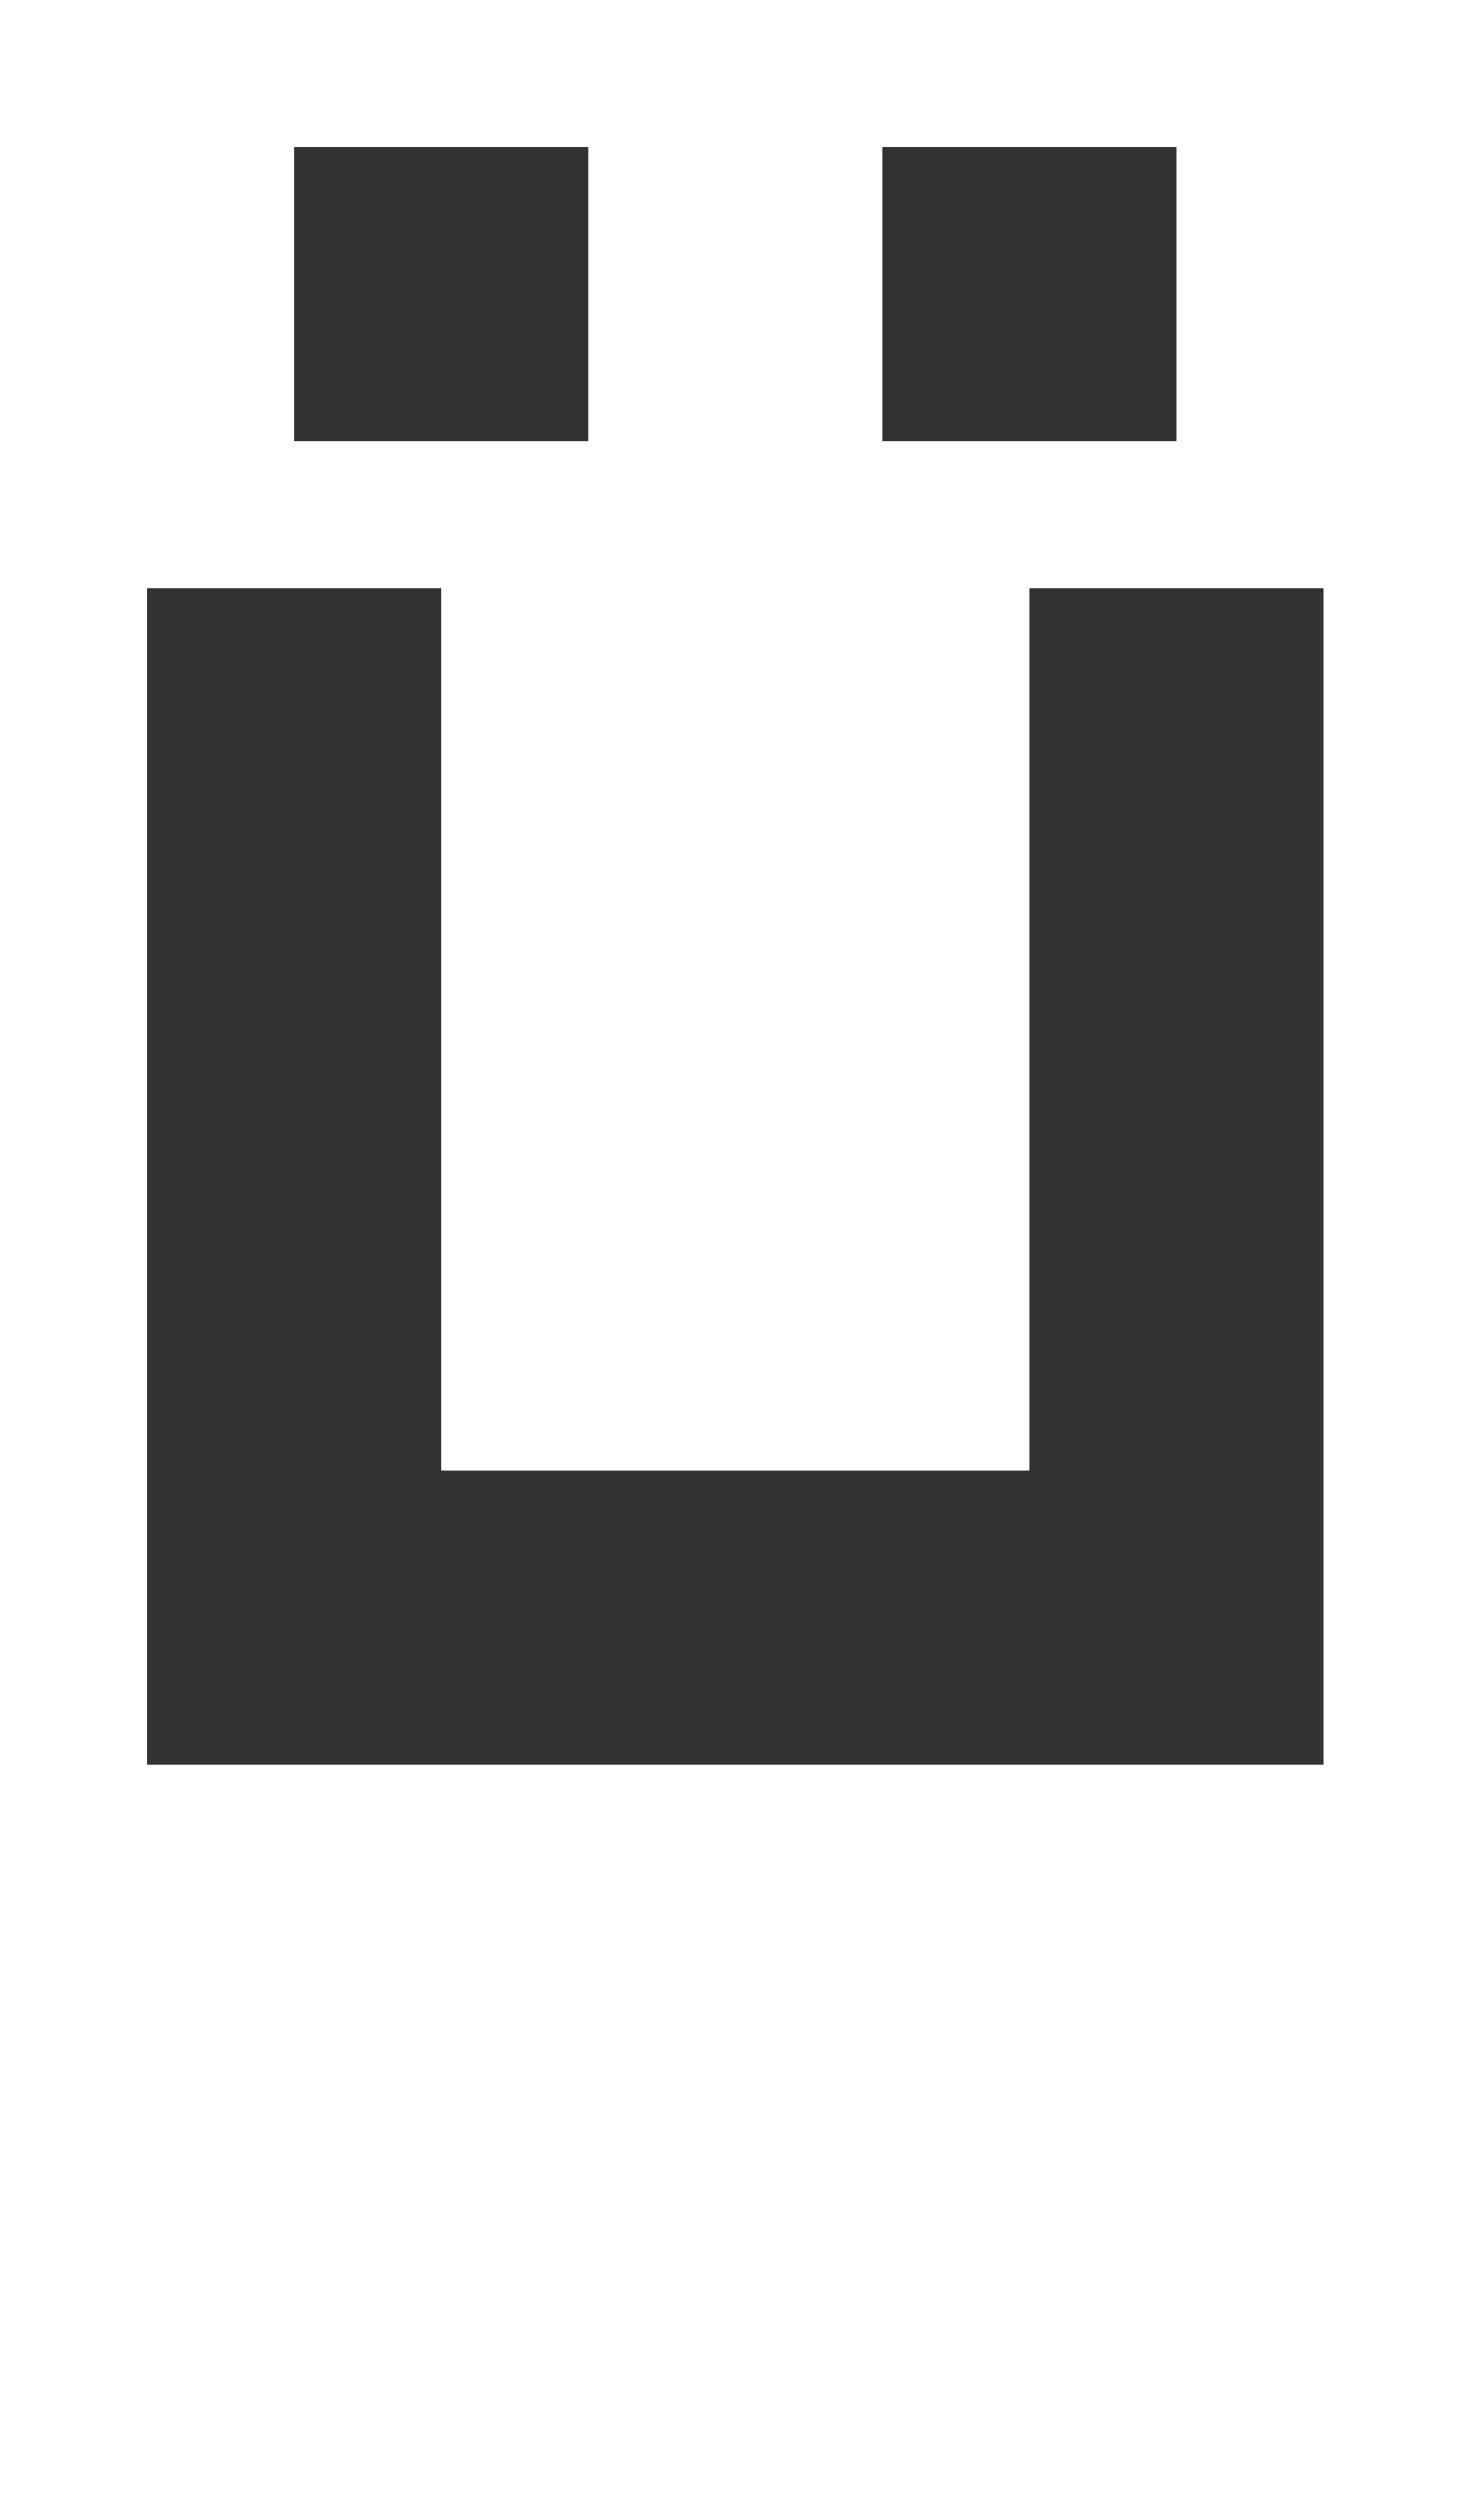
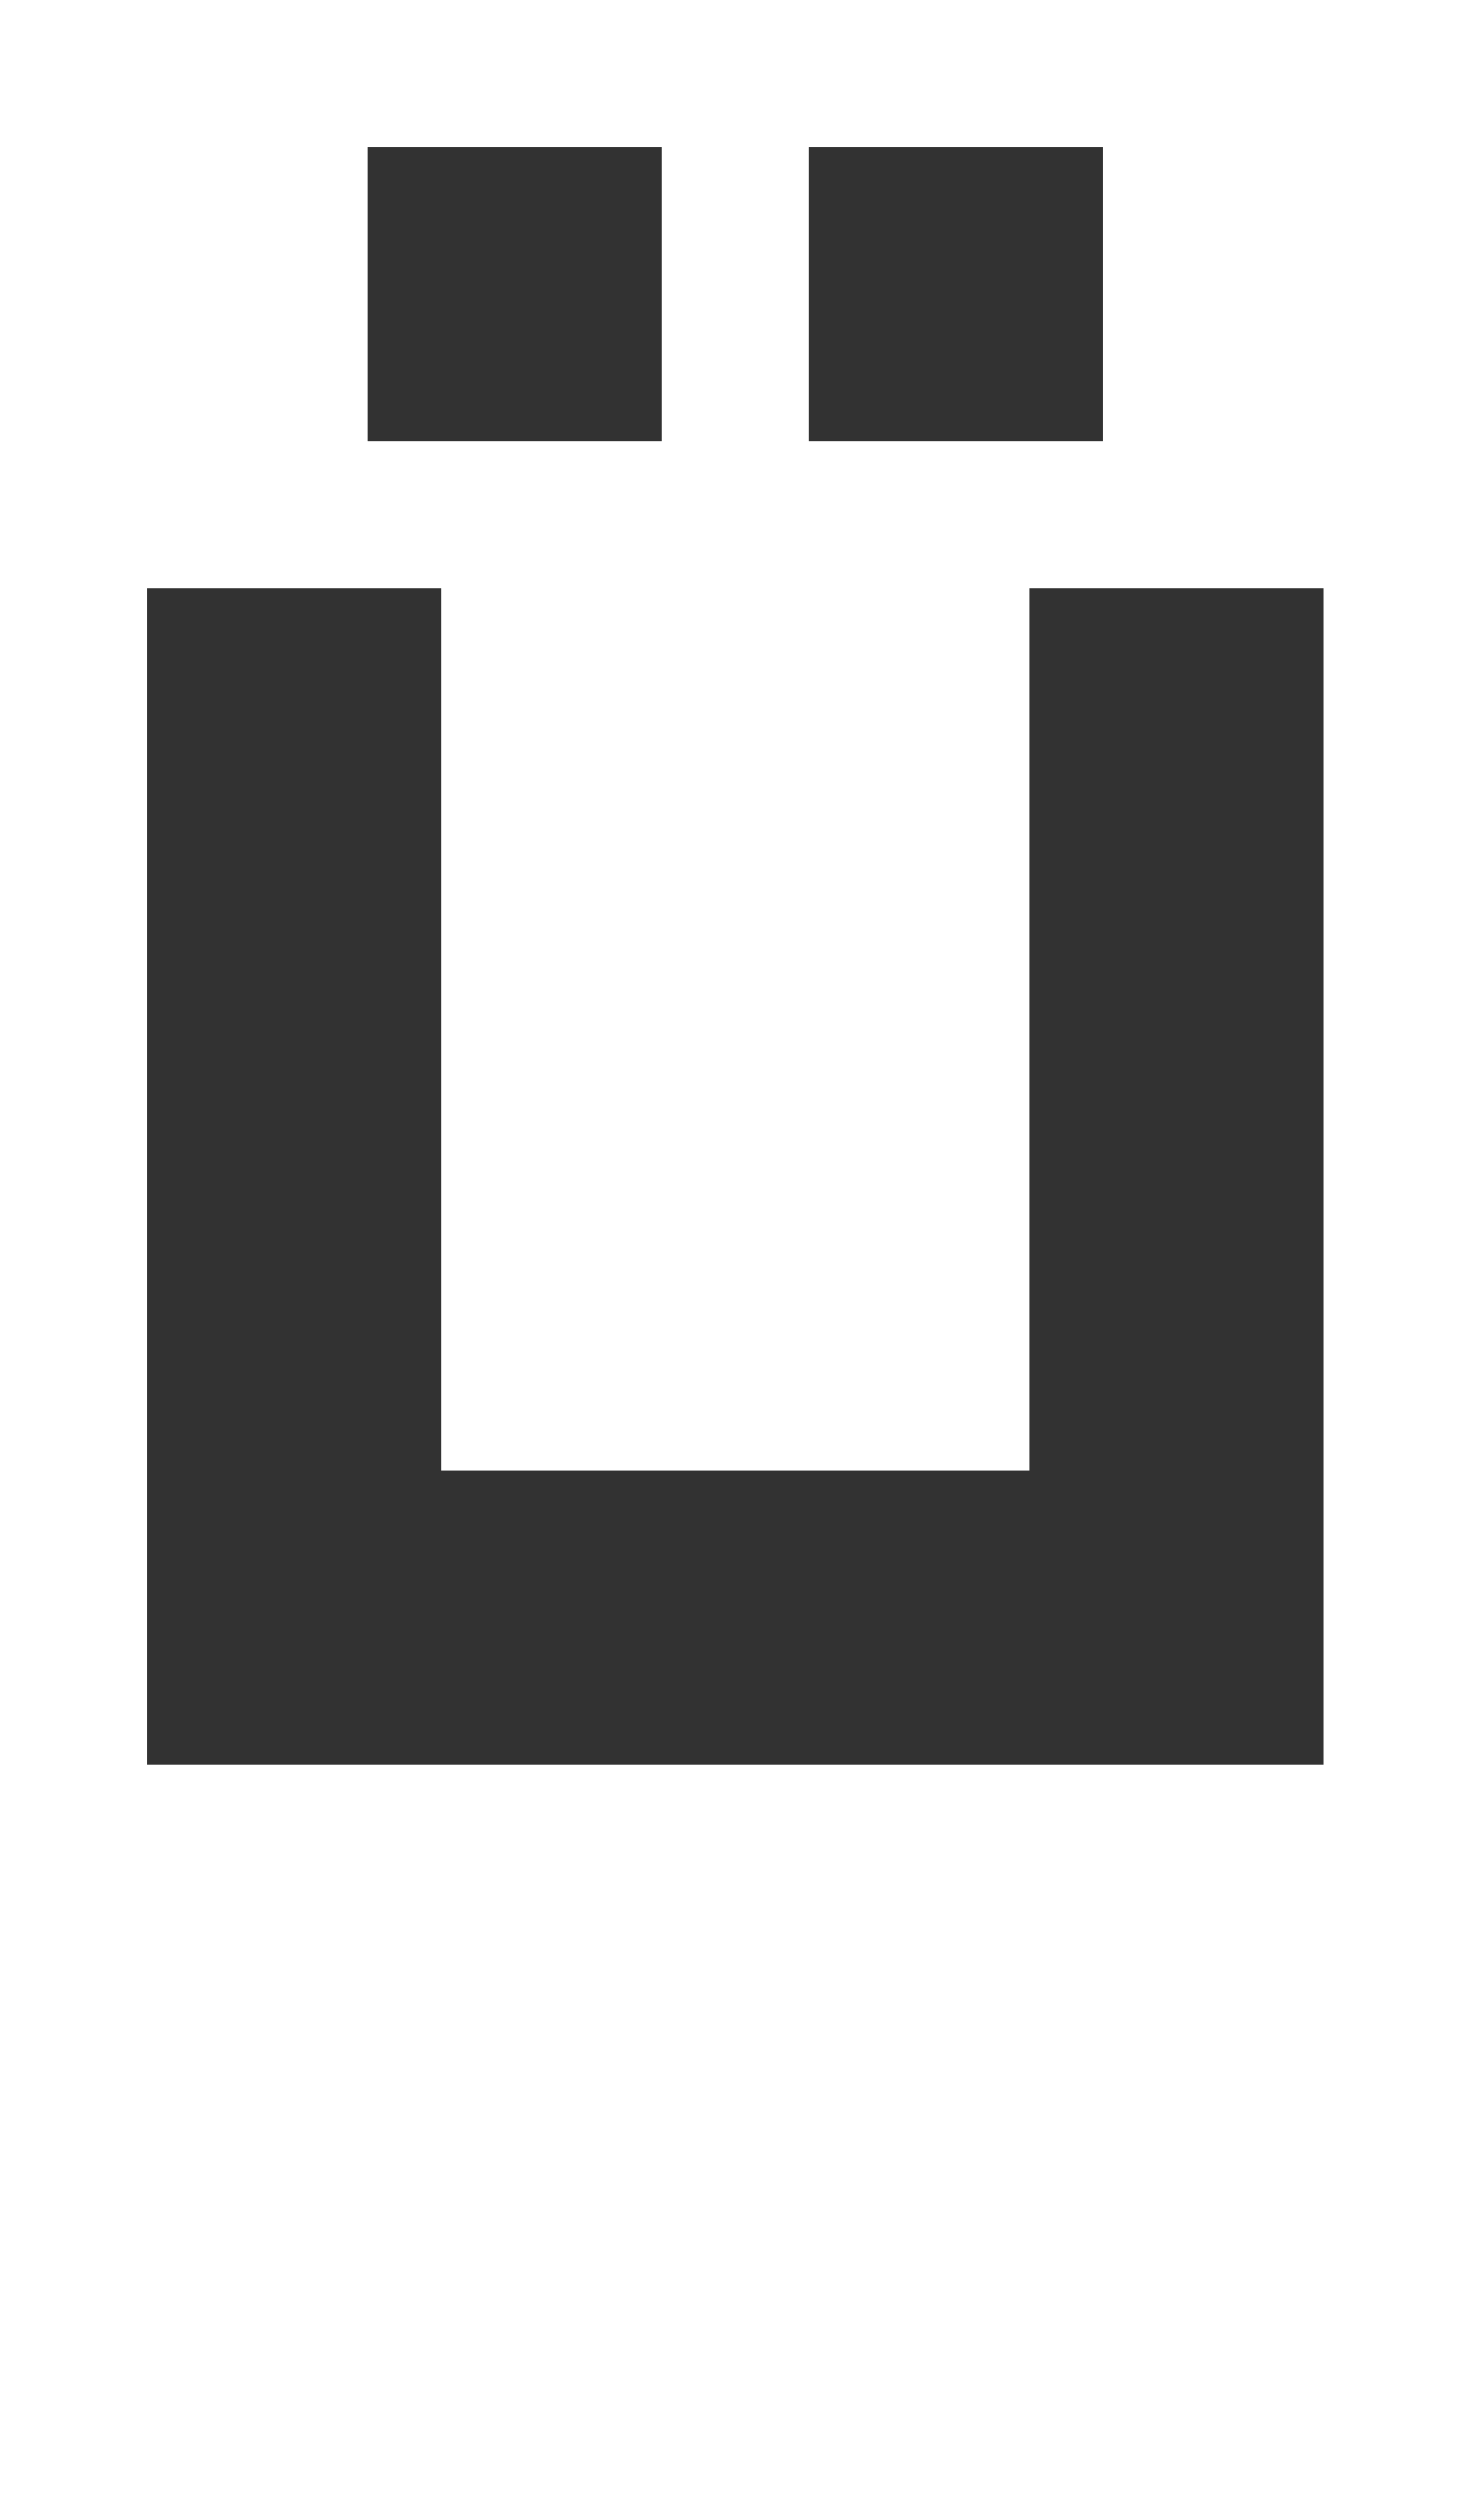
<svg xmlns="http://www.w3.org/2000/svg" width="160" height="272" viewBox="0 0 42.333 71.967" version="1.1" id="svg1">
  <defs id="defs1" />
  <g id="layer1">
-     <path id="path18" style="fill-opacity:0.804;stroke-width:0.555" d="m 8.467,4.233 -1e-6,8.467 h 8.467 l 1e-6,-8.467 z m 16.933,4e-7 -1e-6,8.467 h 8.467 l 1e-6,-8.467 z M 4.233,16.933 4.233,50.8 H 38.1 l 5e-6,-33.867 H 29.633 V 42.333 H 12.7 V 16.933 Z" />
+     <path id="path18" style="fill-opacity:0.804;stroke-width:0.555" d="m 10.583,4.233 -10e-7,8.467 h 8.467 l 1e-6,-8.467 z m 12.7,-1.3e-6 -1e-6,8.467 h 8.467 l 1e-6,-8.467 z M 4.233,16.933 4.233,50.8 H 38.1 l 5e-6,-33.867 H 29.633 V 42.333 H 12.7 V 16.933 Z" />
  </g>
</svg>
